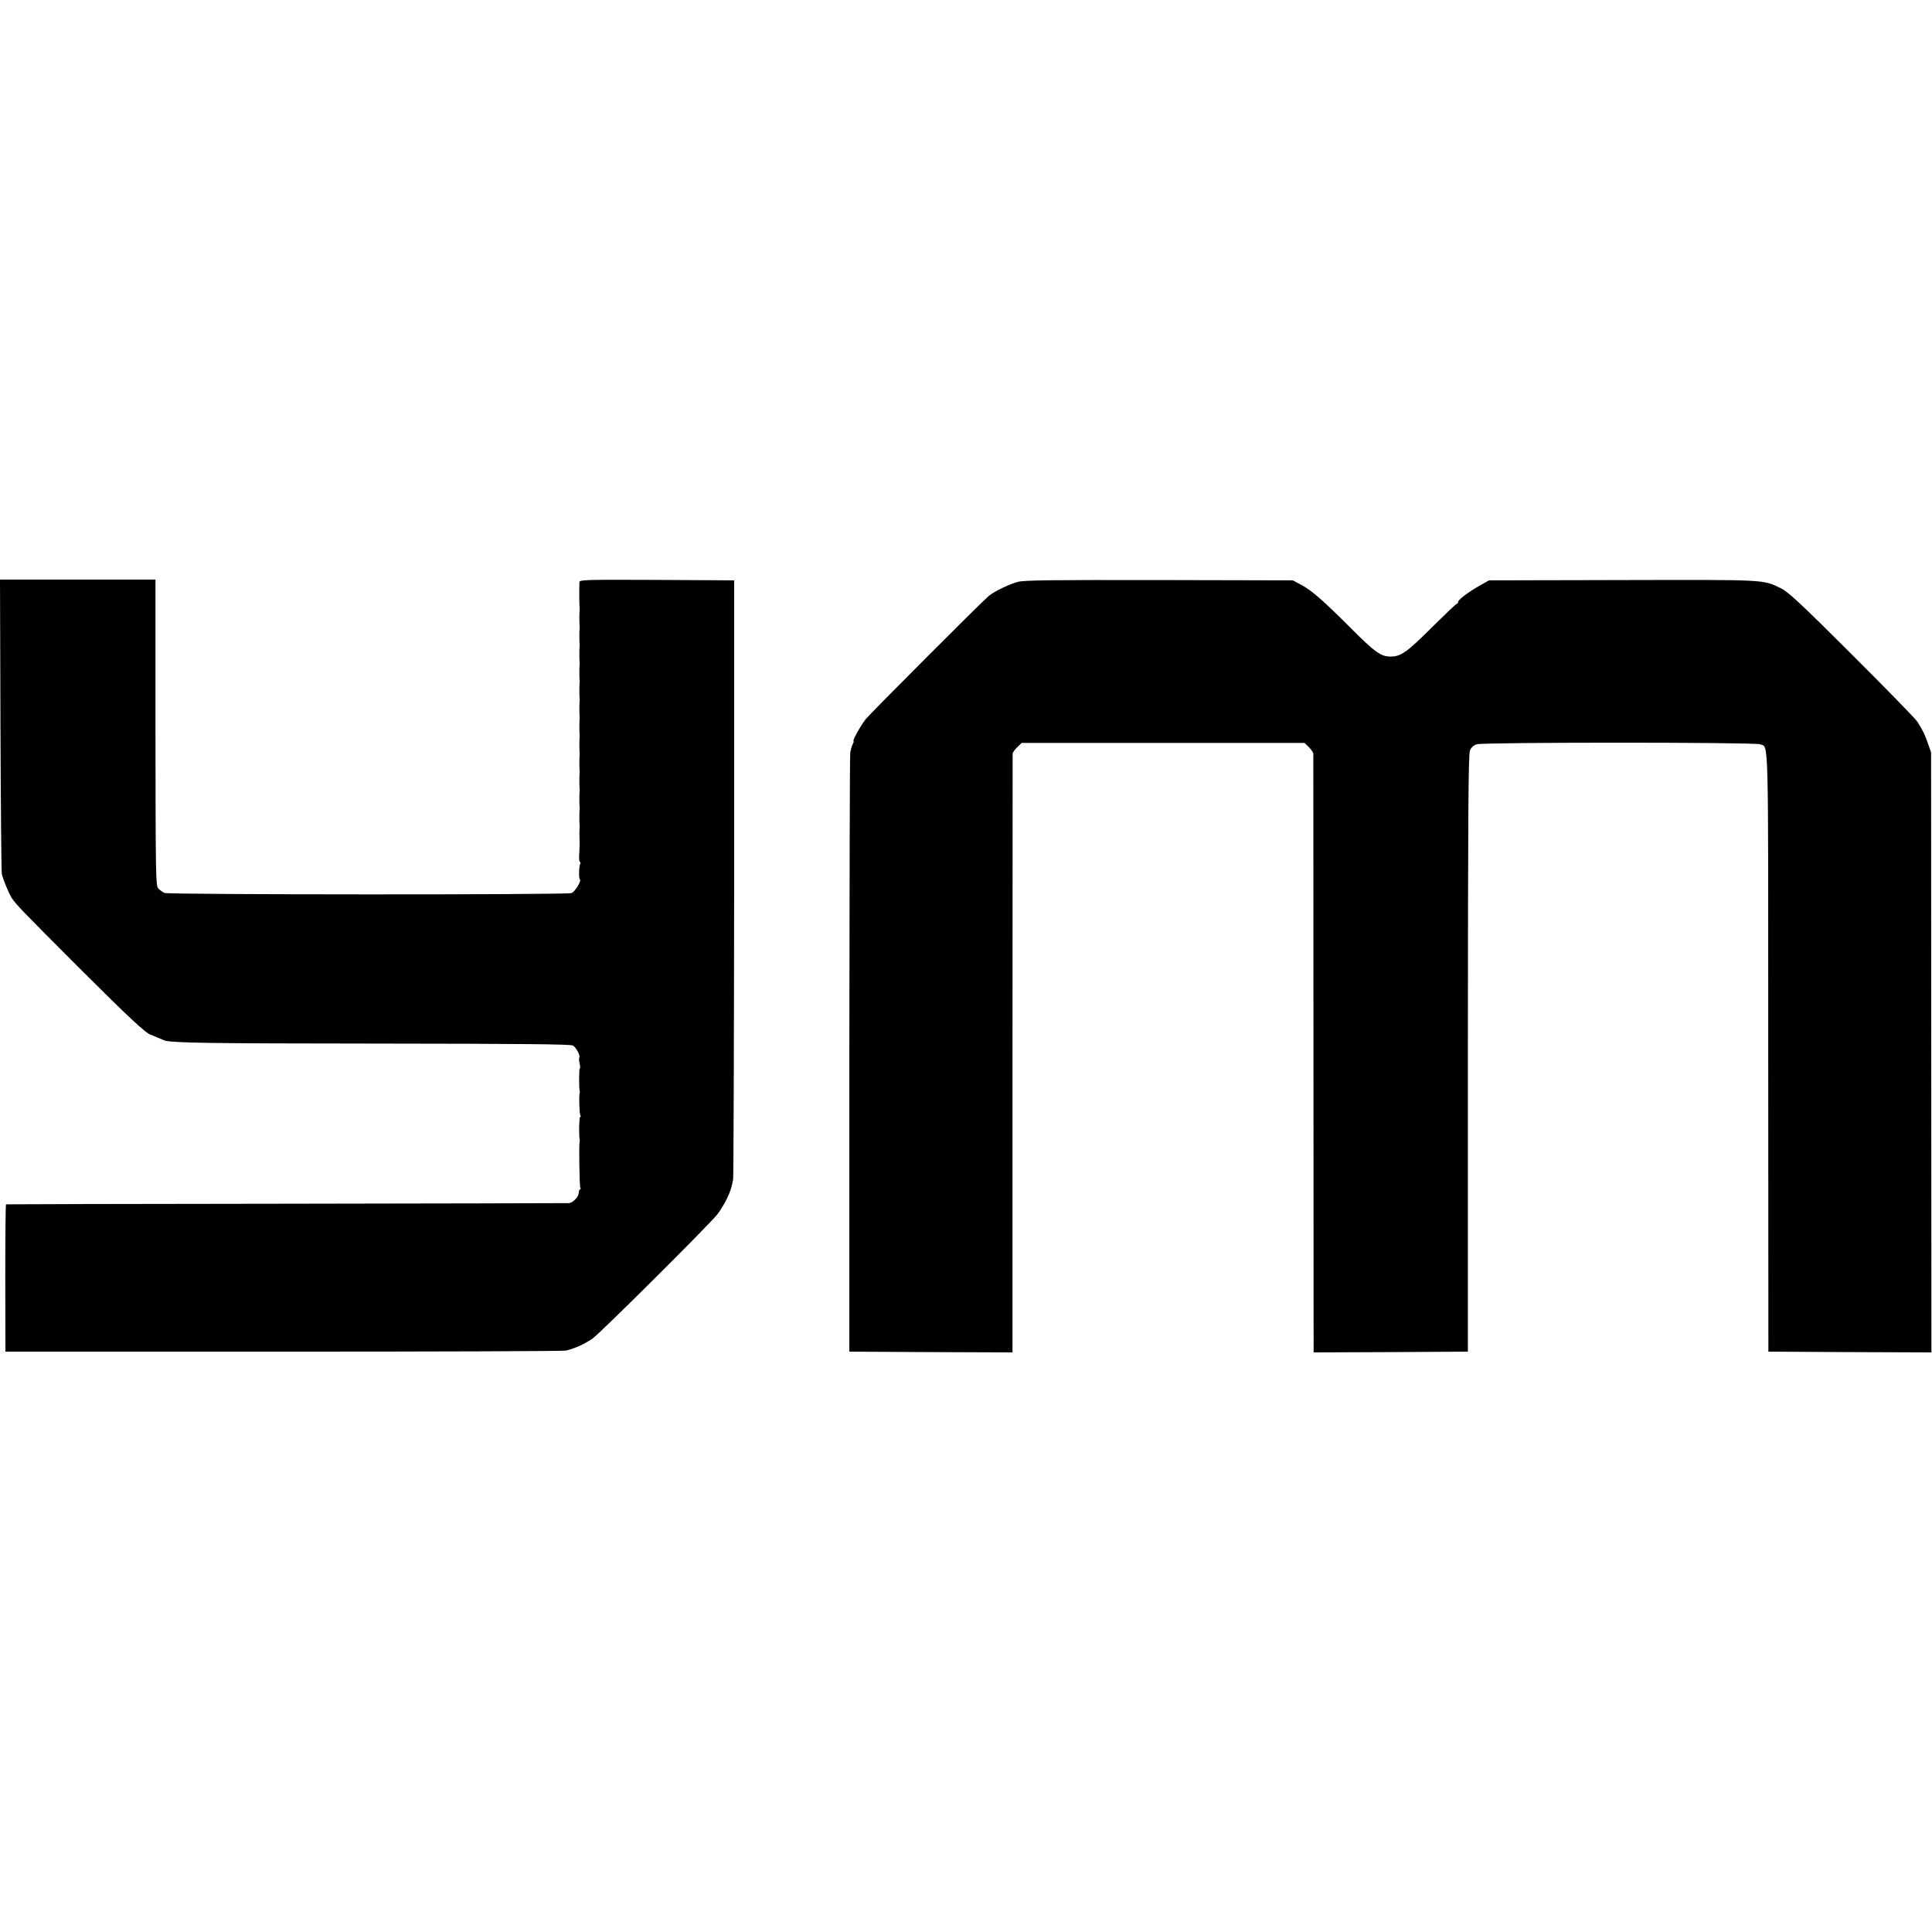
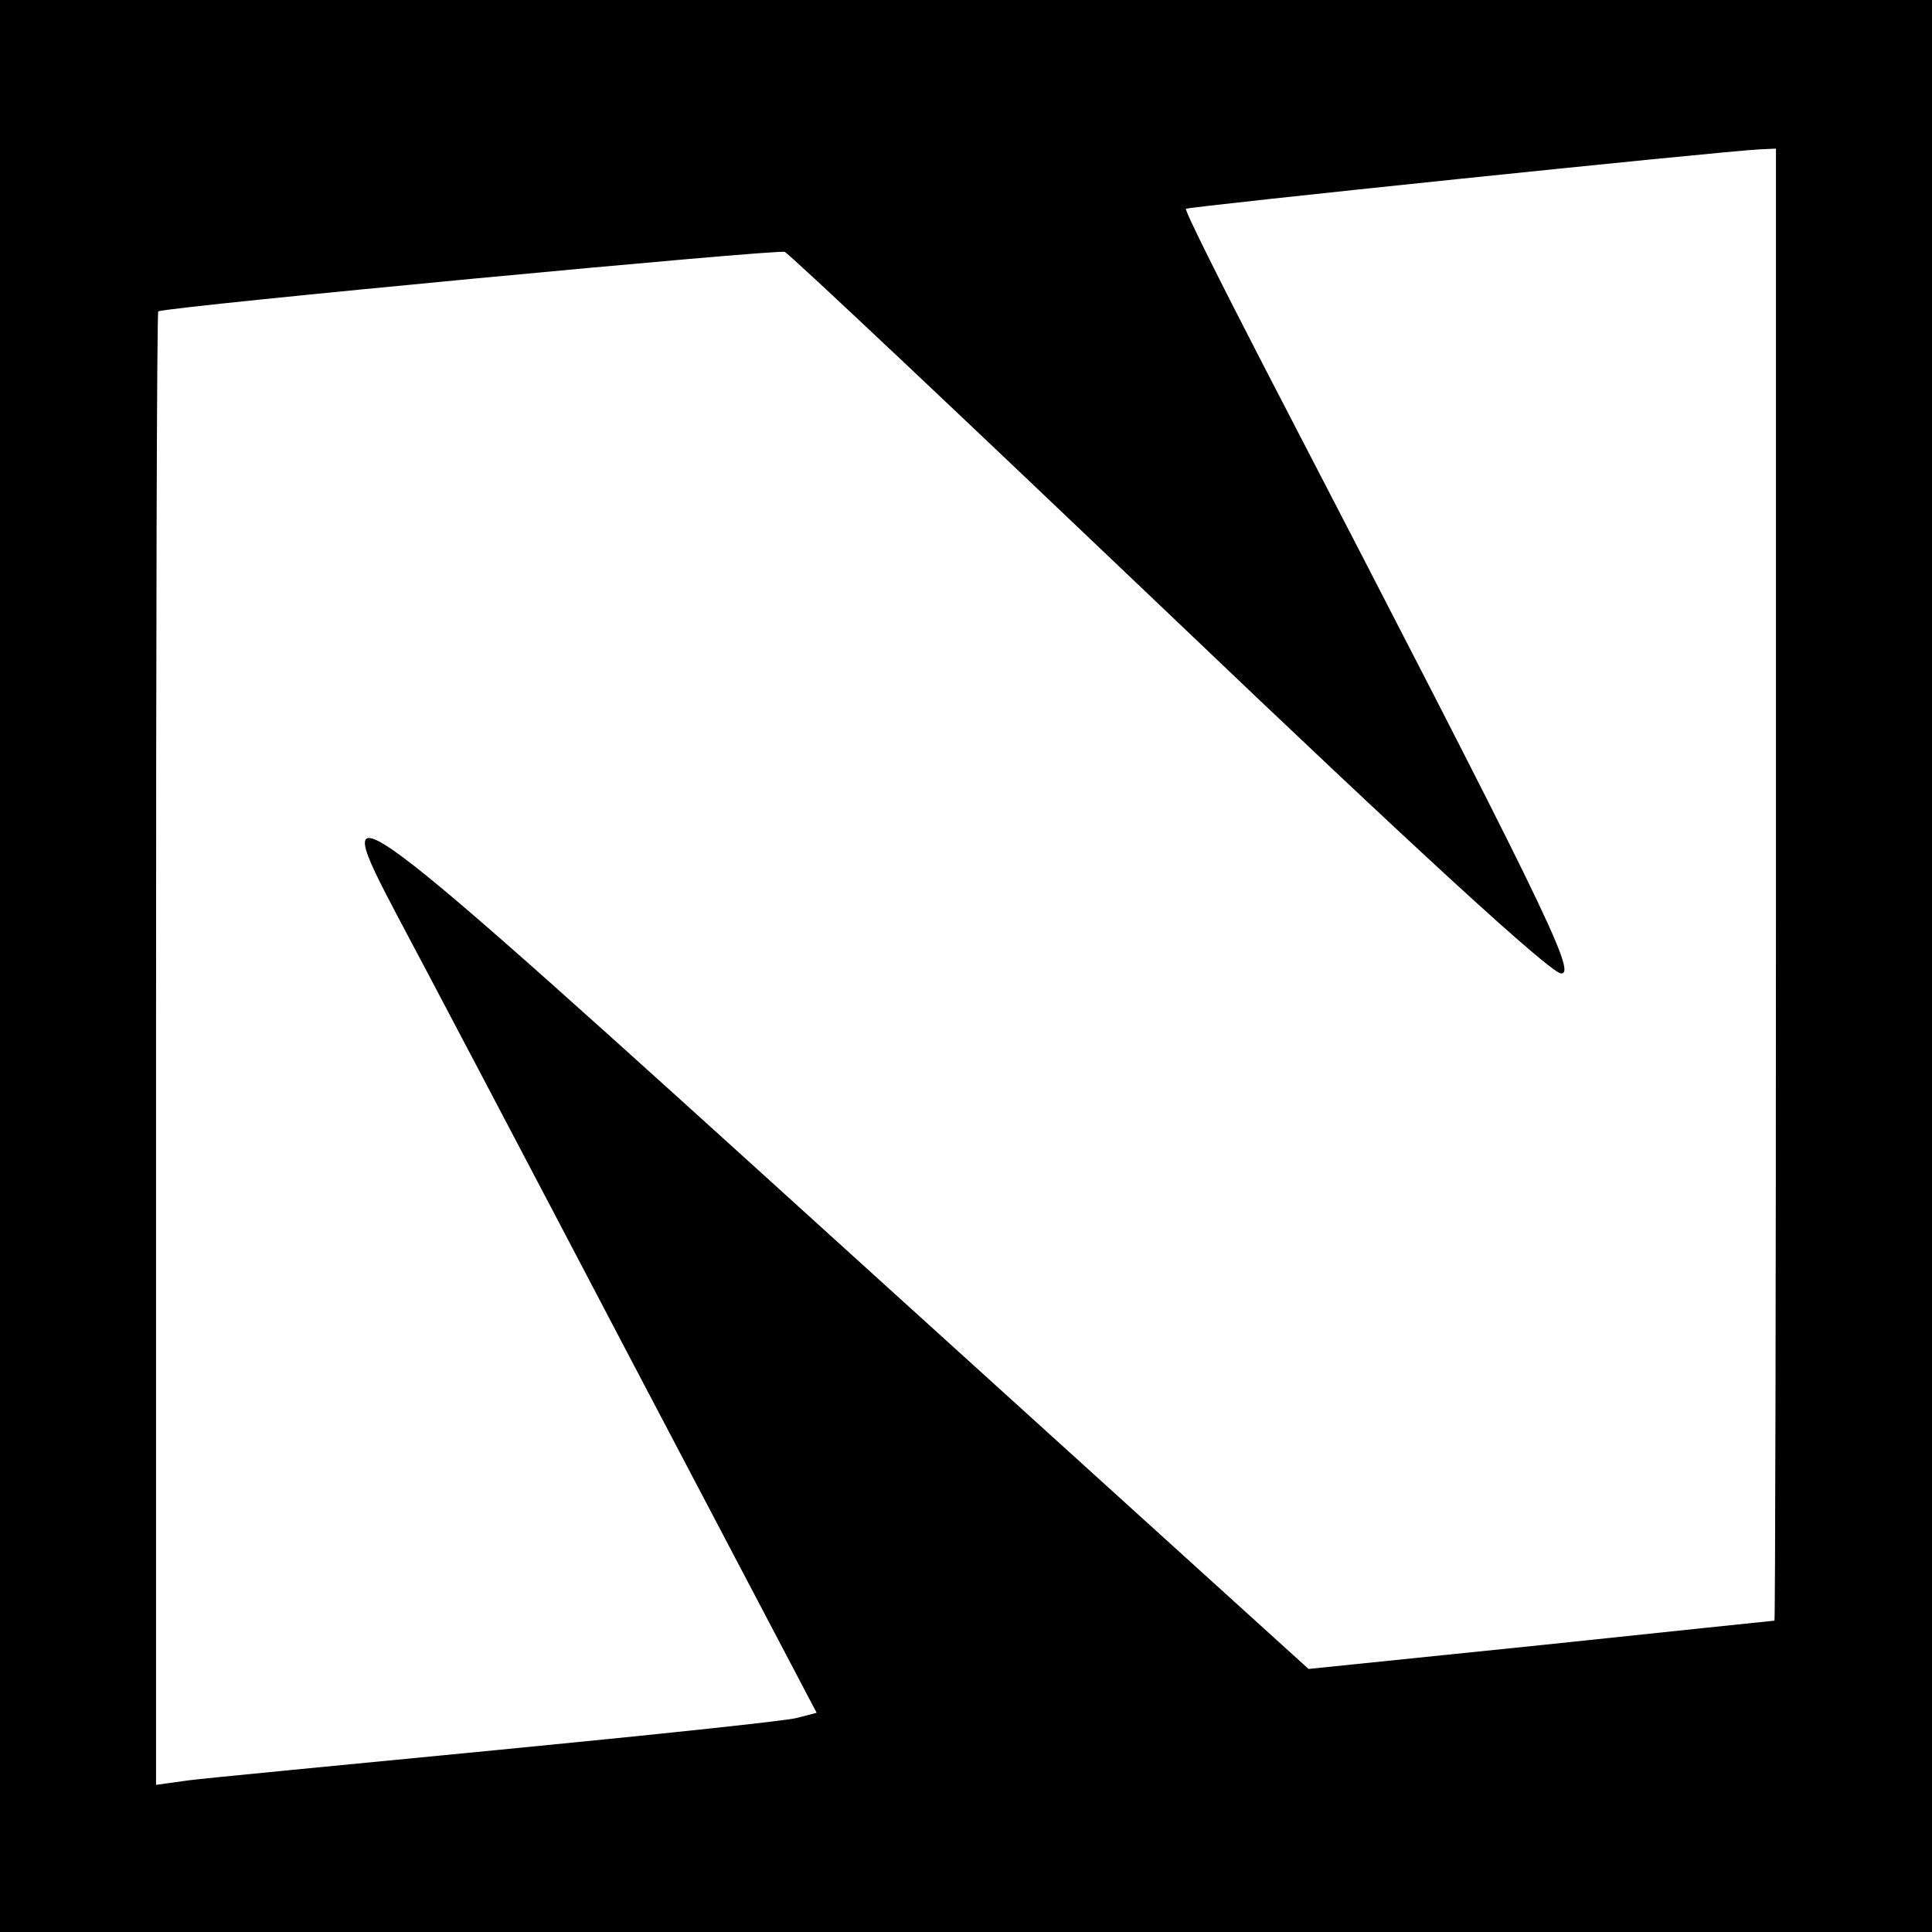
- <svg xmlns="http://www.w3.org/2000/svg" version="1.0" width="1280pt" height="1280pt" viewBox="0 0 1280 1280" preserveAspectRatio="xMidYMid meet">
-   <g transform="translate(0,1280) scale(0.1,-0.1)" fill="#000000" stroke="none">
-     <path d="M3 7998 c2 -530 6 -974 9 -988 8 -37 46 -127 65 -158 31 -46 58 -75 447 -464 318 -318 446 -438 476 -444 3 0 23 -9 45 -19 22 -9 45 -18 50 -20 73 -15 295 -18 1395 -19 987 -1 1290 -4 1306 -13 21 -12 51 -69 42 -79 -3 -3 -2 -21 2 -40 4 -18 5 -34 1 -34 -5 0 -6 -135 0 -150 1 -3 0 -9 -1 -15 -5 -19 -1 -136 5 -145 4 -6 3 -10 -2 -10 -6 0 -9 -133 -2 -150 1 -3 0 -9 -1 -15 -5 -22 -1 -296 5 -305 3 -5 3 -10 -2 -10 -4 0 -9 -11 -9 -25 -2 -26 -38 -63 -64 -66 -8 -1 -850 -2 -1870 -4 -1020 -1 -1857 -3 -1860 -4 -3 0 -5 -220 -5 -488 l1 -488 1844 0 c1015 0 1856 3 1870 7 63 16 118 41 175 79 46 31 768 749 827 823 21 27 50 74 64 105 26 55 29 67 41 126 3 17 6 917 7 2000 l0 1970 -512 3 c-483 2 -512 1 -513 -15 -2 -37 -1 -158 1 -168 1 -5 1 -14 0 -20 -2 -13 -2 -87 0 -100 1 -5 1 -14 0 -20 -2 -13 -2 -87 0 -100 1 -5 1 -14 0 -20 -2 -13 -2 -87 0 -100 1 -5 1 -14 0 -20 -2 -13 -2 -87 0 -100 1 -5 1 -14 0 -20 -2 -13 -2 -87 0 -100 1 -5 1 -14 0 -20 -2 -13 -2 -87 0 -100 1 -5 1 -14 0 -20 -2 -13 -2 -87 0 -100 1 -5 1 -14 0 -20 -2 -13 -2 -87 0 -100 1 -5 1 -14 0 -20 -2 -13 -2 -87 0 -100 1 -5 1 -14 0 -20 -2 -13 -2 -87 0 -100 1 -5 1 -14 0 -20 -2 -13 -2 -87 0 -100 1 -5 1 -14 0 -20 -2 -13 -2 -87 0 -100 1 -5 1 -14 0 -20 -1 -5 -1 -28 -1 -50 2 -54 1 -83 -2 -133 -1 -23 1 -42 5 -42 4 0 5 -6 2 -13 -9 -24 -10 -98 -2 -103 13 -8 -33 -83 -56 -91 -35 -12 -2667 -11 -2696 1 -14 6 -33 20 -42 31 -16 19 -17 90 -18 1033 l0 1012 -515 0 -515 0 3 -962z" />
-     <path d="M6743 8945 c-61 -17 -157 -64 -193 -94 -53 -45 -783 -777 -814 -815 -33 -41 -91 -146 -81 -146 3 0 1 -9 -6 -21 -6 -12 -13 -37 -16 -57 -3 -21 -5 -921 -6 -2002 l0 -1965 540 -3 541 -2 0 1977 c1 1088 1 1984 1 1991 1 7 14 26 30 41 l30 29 937 0 937 0 29 -28 c15 -16 28 -34 29 -42 0 -7 1 -903 1 -1991 l1 -1977 511 2 511 3 0 1976 c1 1601 3 1981 14 2007 9 21 24 34 45 41 42 14 1842 14 1876 0 59 -23 55 122 55 -2039 l1 -1985 540 -3 540 -2 -1 1987 -1 1988 -21 60 c-21 60 -31 80 -69 142 -10 18 -206 218 -434 446 -349 348 -424 417 -472 440 -121 58 -87 56 -1048 54 l-885 -2 -57 -32 c-79 -45 -147 -96 -147 -110 -1 -7 -5 -13 -9 -13 -5 0 -80 -72 -168 -159 -163 -163 -204 -191 -271 -191 -64 0 -103 28 -262 187 -185 185 -262 253 -333 290 l-53 28 -885 2 c-734 1 -894 -1 -937 -12z" />
+ <svg xmlns="http://www.w3.org/2000/svg" version="1.0" width="260pt" height="260pt" viewBox="0 0 260 260" preserveAspectRatio="xMidYMid meet">
+   <g transform="translate(0,260) scale(0.1,-0.1)" fill="#000000" stroke="none">
+     <path d="M0 1300 l0 -1300 1300 0 1300 0 0 1300 0 1300 -1300 0 -1300 0 0 -1300z m2390 110 c0 -545 -1 -990 -2 -991 -2 0 -143 -15 -315 -33 l-312 -32 -620 562 c-691 627 -704 637 -606 451 30 -56 169 -320 309 -587 l255 -485 -27 -7 c-15 -4 -196 -23 -402 -43 -206 -20 -394 -38 -417 -41 l-43 -6 0 991 c0 545 1 991 3 992 19 7 835 84 843 80 7 -3 240 -223 518 -488 332 -317 513 -483 527 -483 21 0 -22 88 -399 815 -60 116 -108 212 -106 214 3 3 715 77 772 80 l22 1 0 -990z" />
  </g>
</svg>
